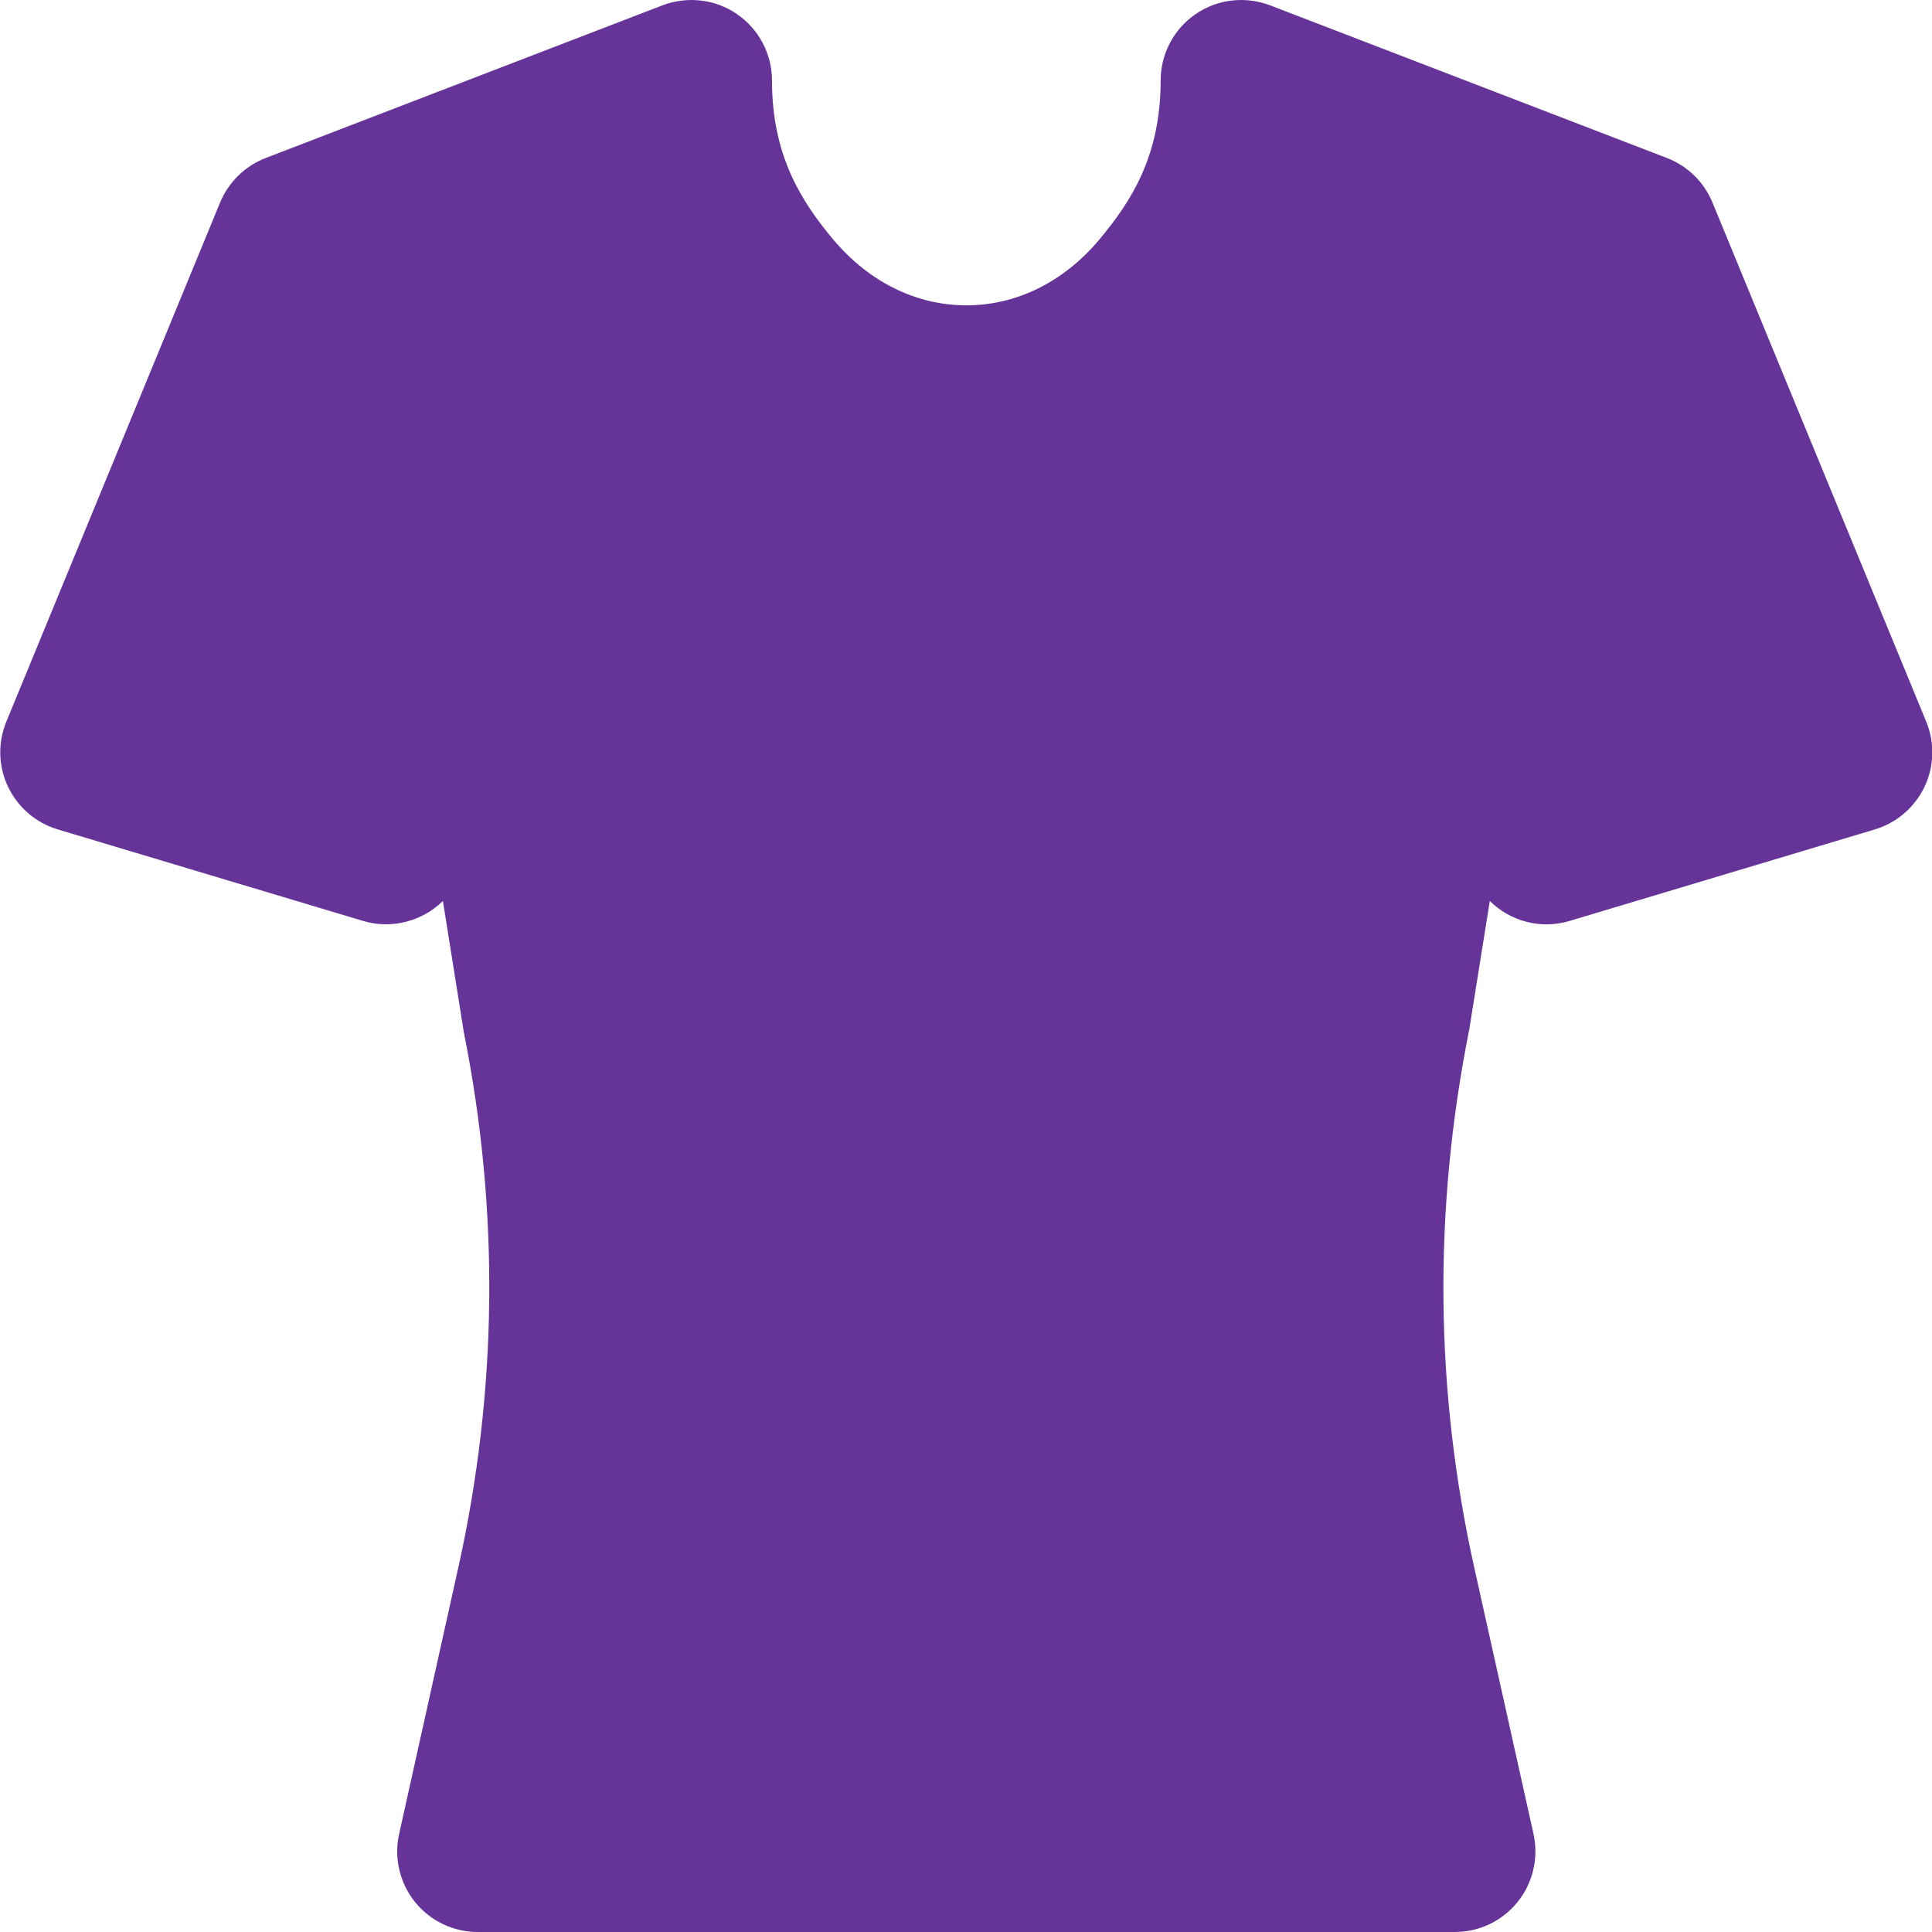
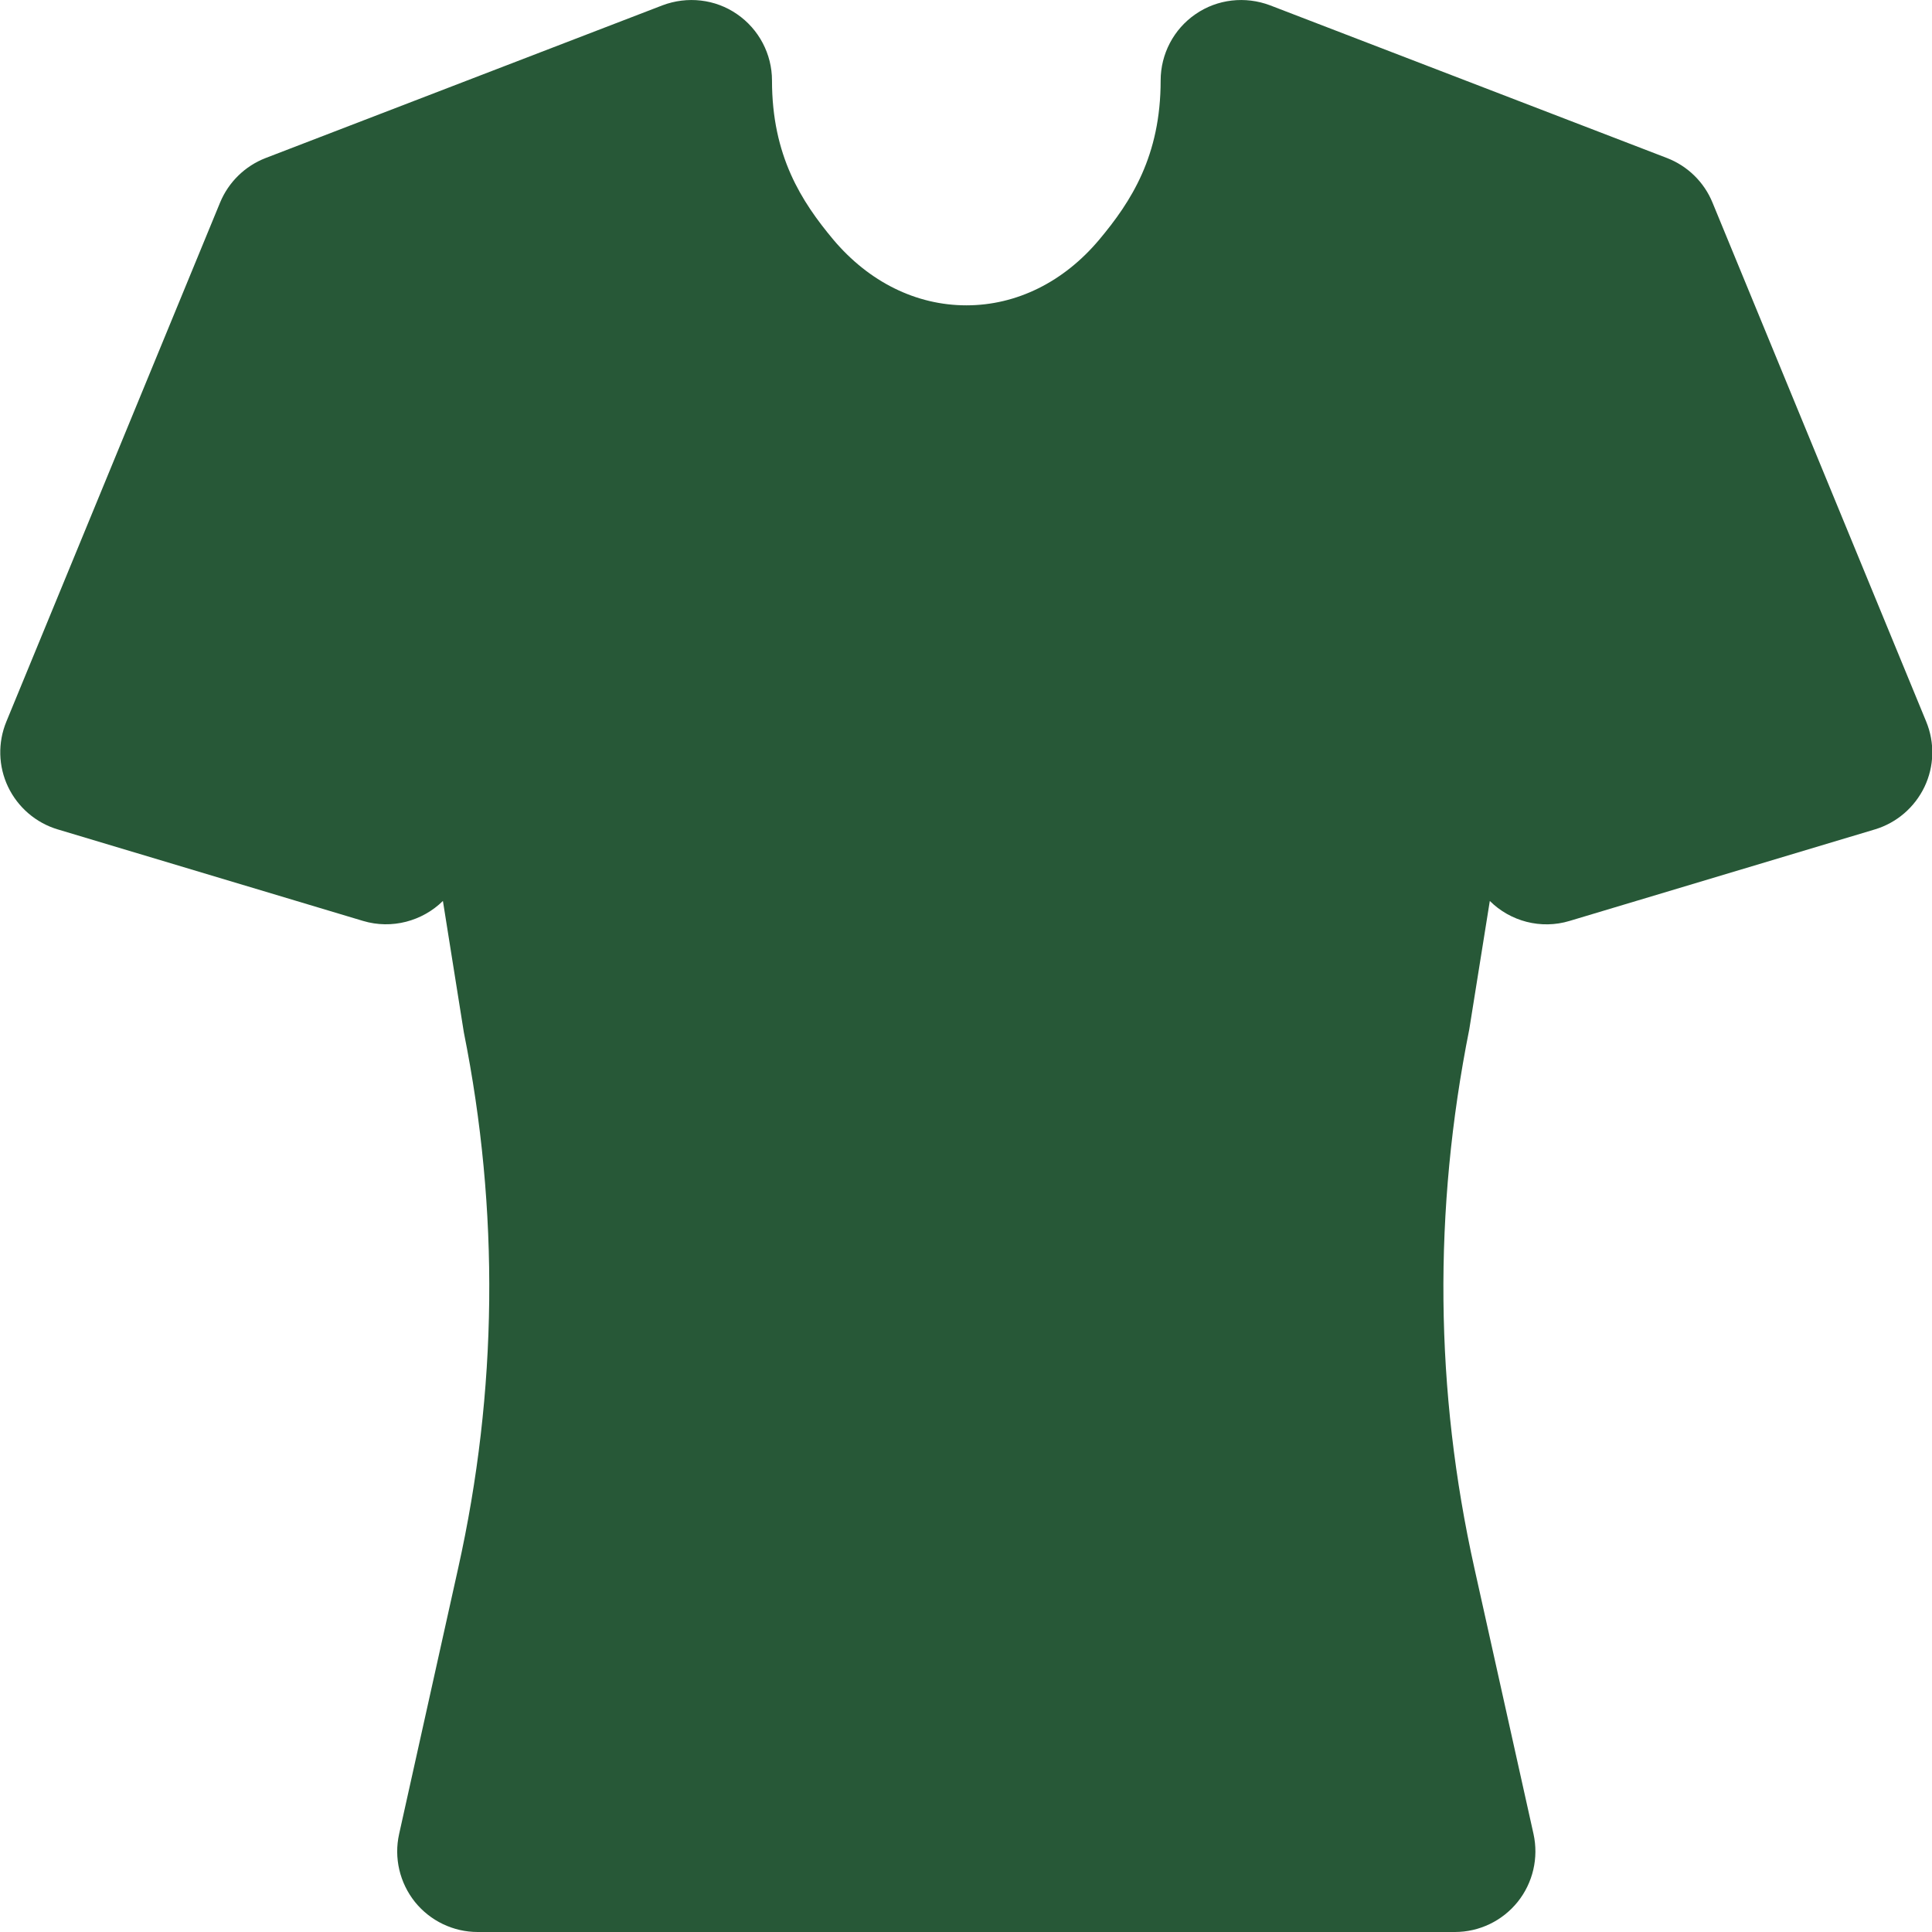
<svg xmlns="http://www.w3.org/2000/svg" fill="#275837" viewBox="0 0 24 24" version="1.1" x="0px" y="0px">
  <g stroke="none" stroke-width="1" fill="none" fill-rule="evenodd">
-     <g fill="#663399">
+     <g fill="#275837">
      <path d="M18.073,24 L5.934,24 C5.631,24 5.344,23.862 5.154,23.626 C4.965,23.389 4.892,23.079 4.958,22.783 L5.691,19.483 C6.182,17.279 6.206,15.039 5.762,12.824 L5.502,11.192 C5.247,11.443 4.867,11.547 4.51,11.44 L0.717,10.303 C0.446,10.222 0.222,10.029 0.1,9.774 C-0.021,9.52 -0.029,9.226 0.079,8.964 L2.734,2.516 C2.839,2.262 3.044,2.062 3.3,1.963 L8.23,0.066 C8.538,-0.05 8.885,-0.012 9.156,0.176 C9.427,0.362 9.59,0.671 9.59,1 C9.59,1.936 9.956,2.503 10.351,2.976 C10.794,3.502 11.381,3.793 12.005,3.793 C12.629,3.793 13.215,3.502 13.656,2.976 C14.052,2.503 14.418,1.936 14.418,1 C14.418,0.671 14.58,0.362 14.851,0.176 C15.123,-0.012 15.469,-0.05 15.777,0.066 L20.708,1.963 C20.964,2.062 21.169,2.262 21.273,2.516 L23.928,8.964 C24.036,9.226 24.028,9.52 23.907,9.774 C23.785,10.029 23.561,10.222 23.291,10.303 L19.498,11.44 C19.142,11.548 18.761,11.445 18.507,11.192 L18.252,12.786 C17.802,15.039 17.825,17.279 18.316,19.483 L19.05,22.783 C19.115,23.079 19.043,23.389 18.853,23.626 C18.663,23.862 18.377,24 18.073,24" />
    </g>
  </g>
</svg>
